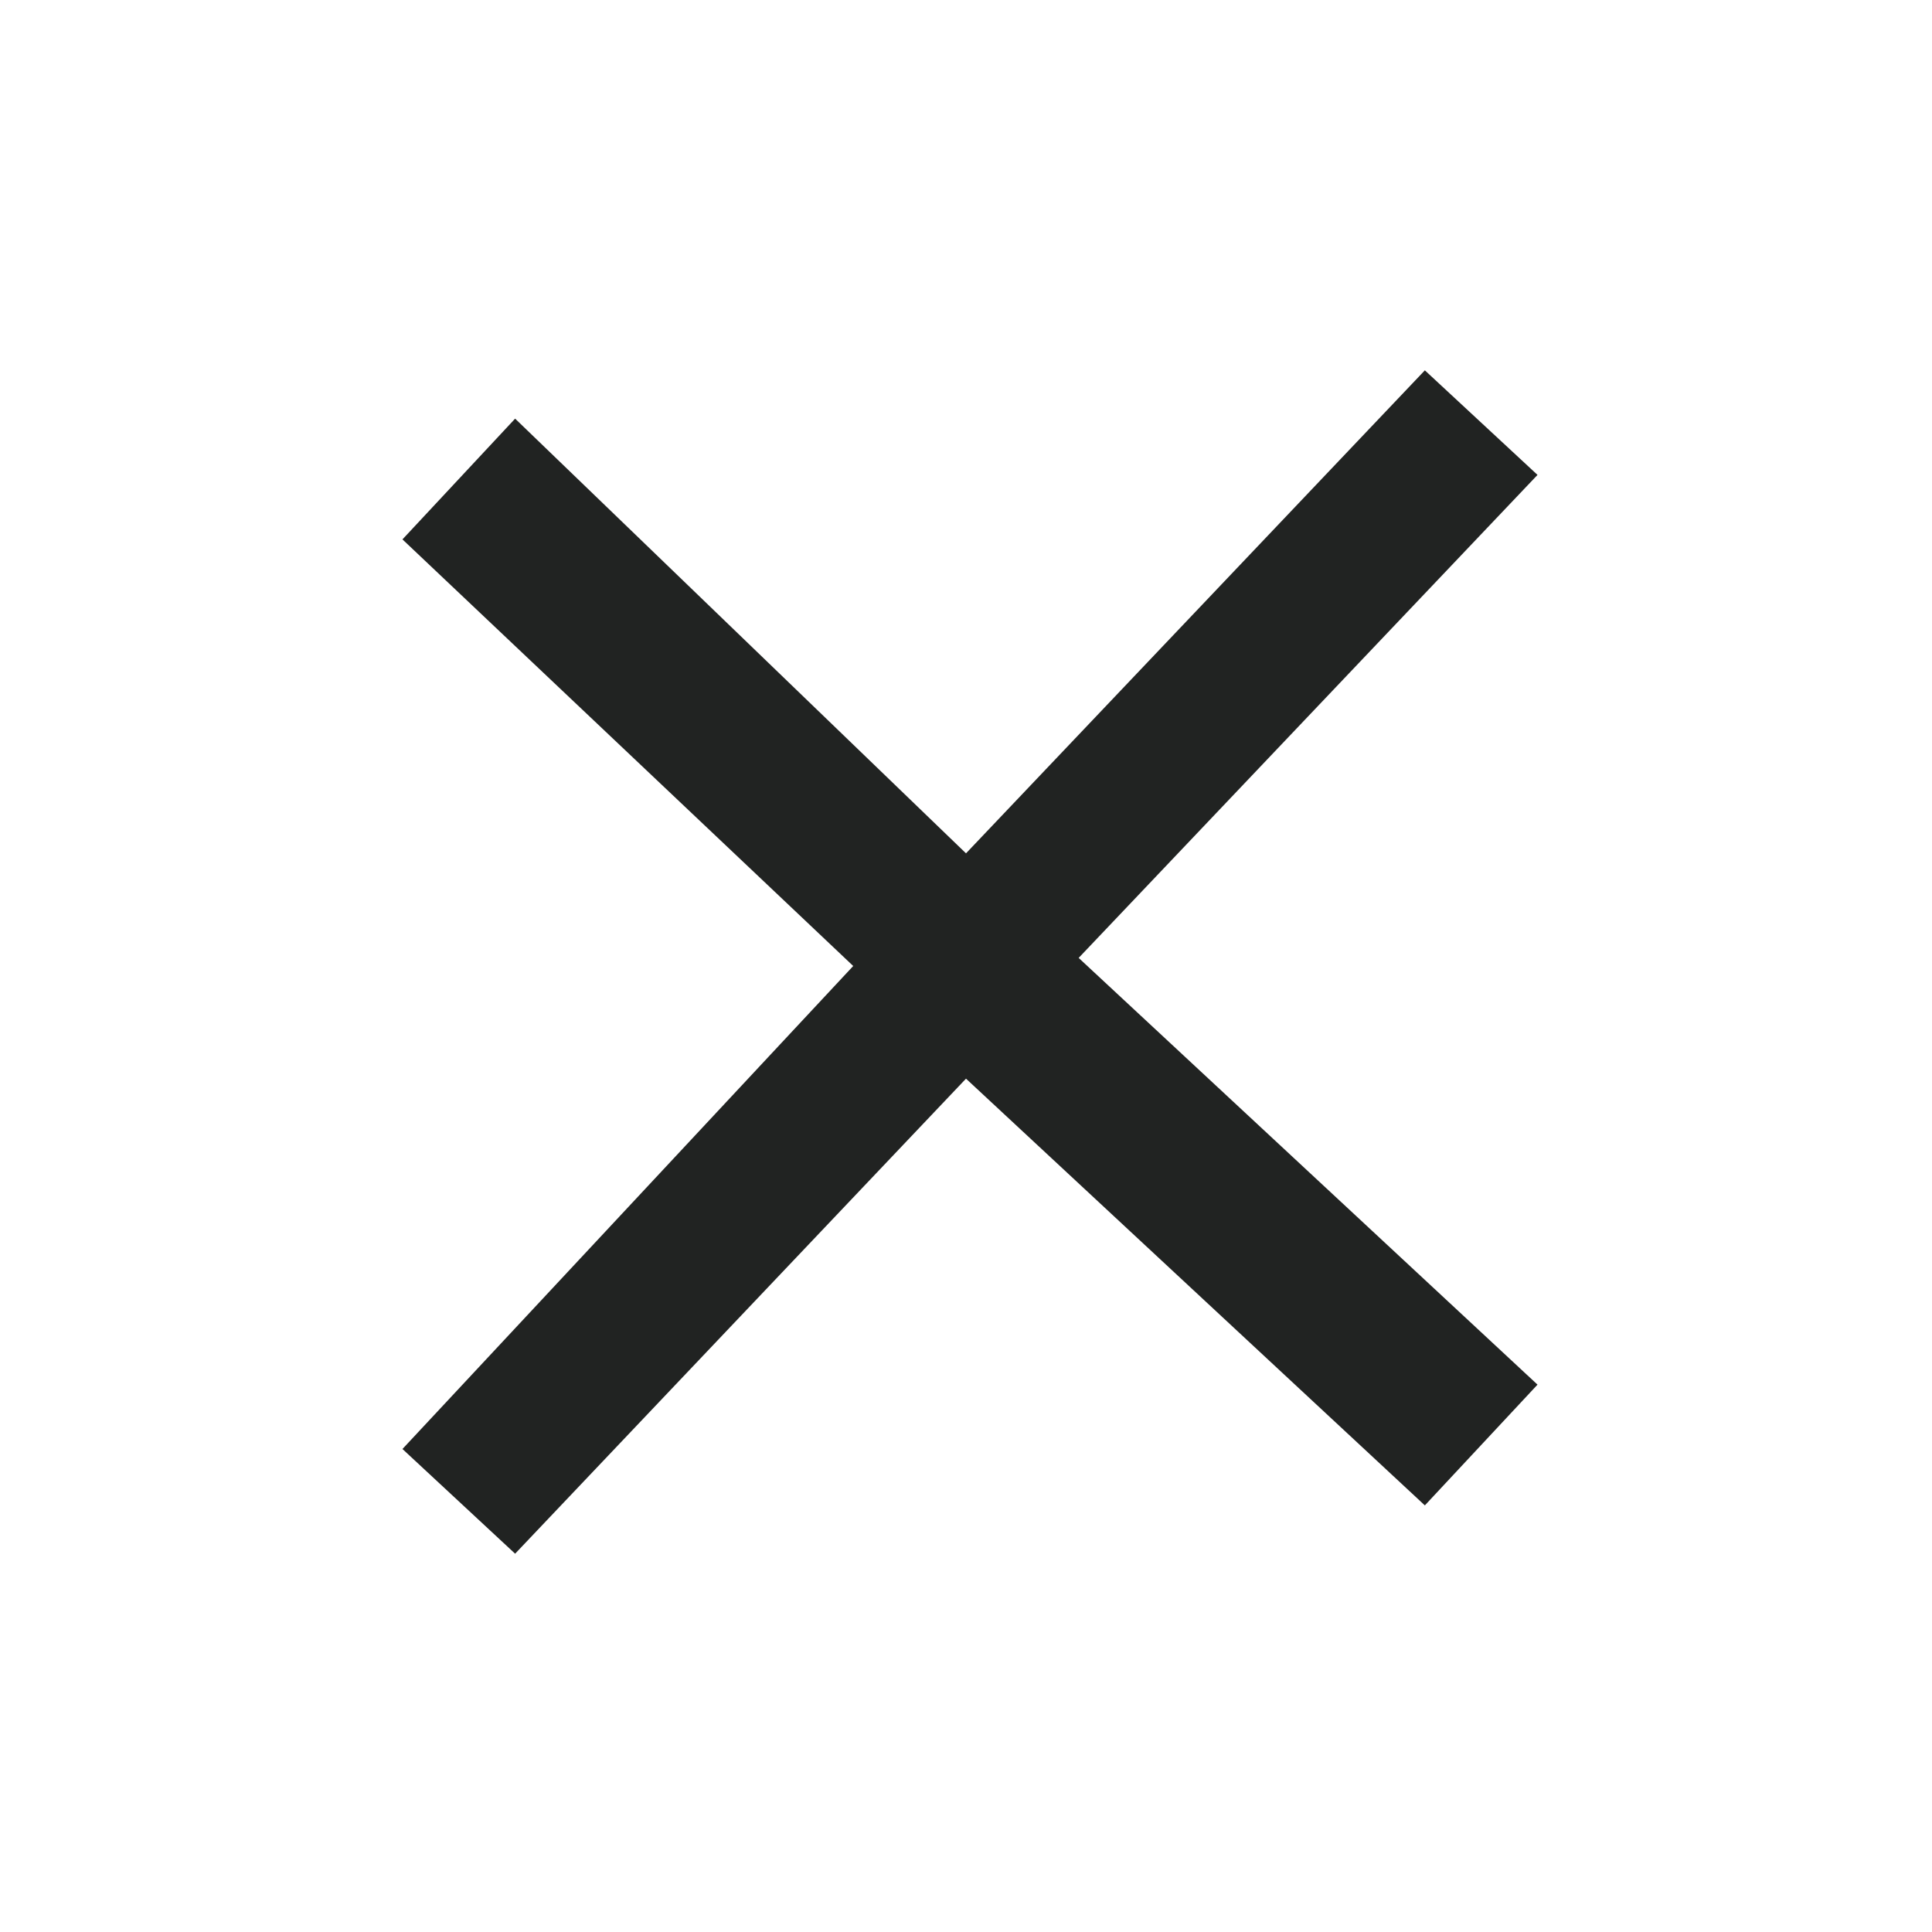
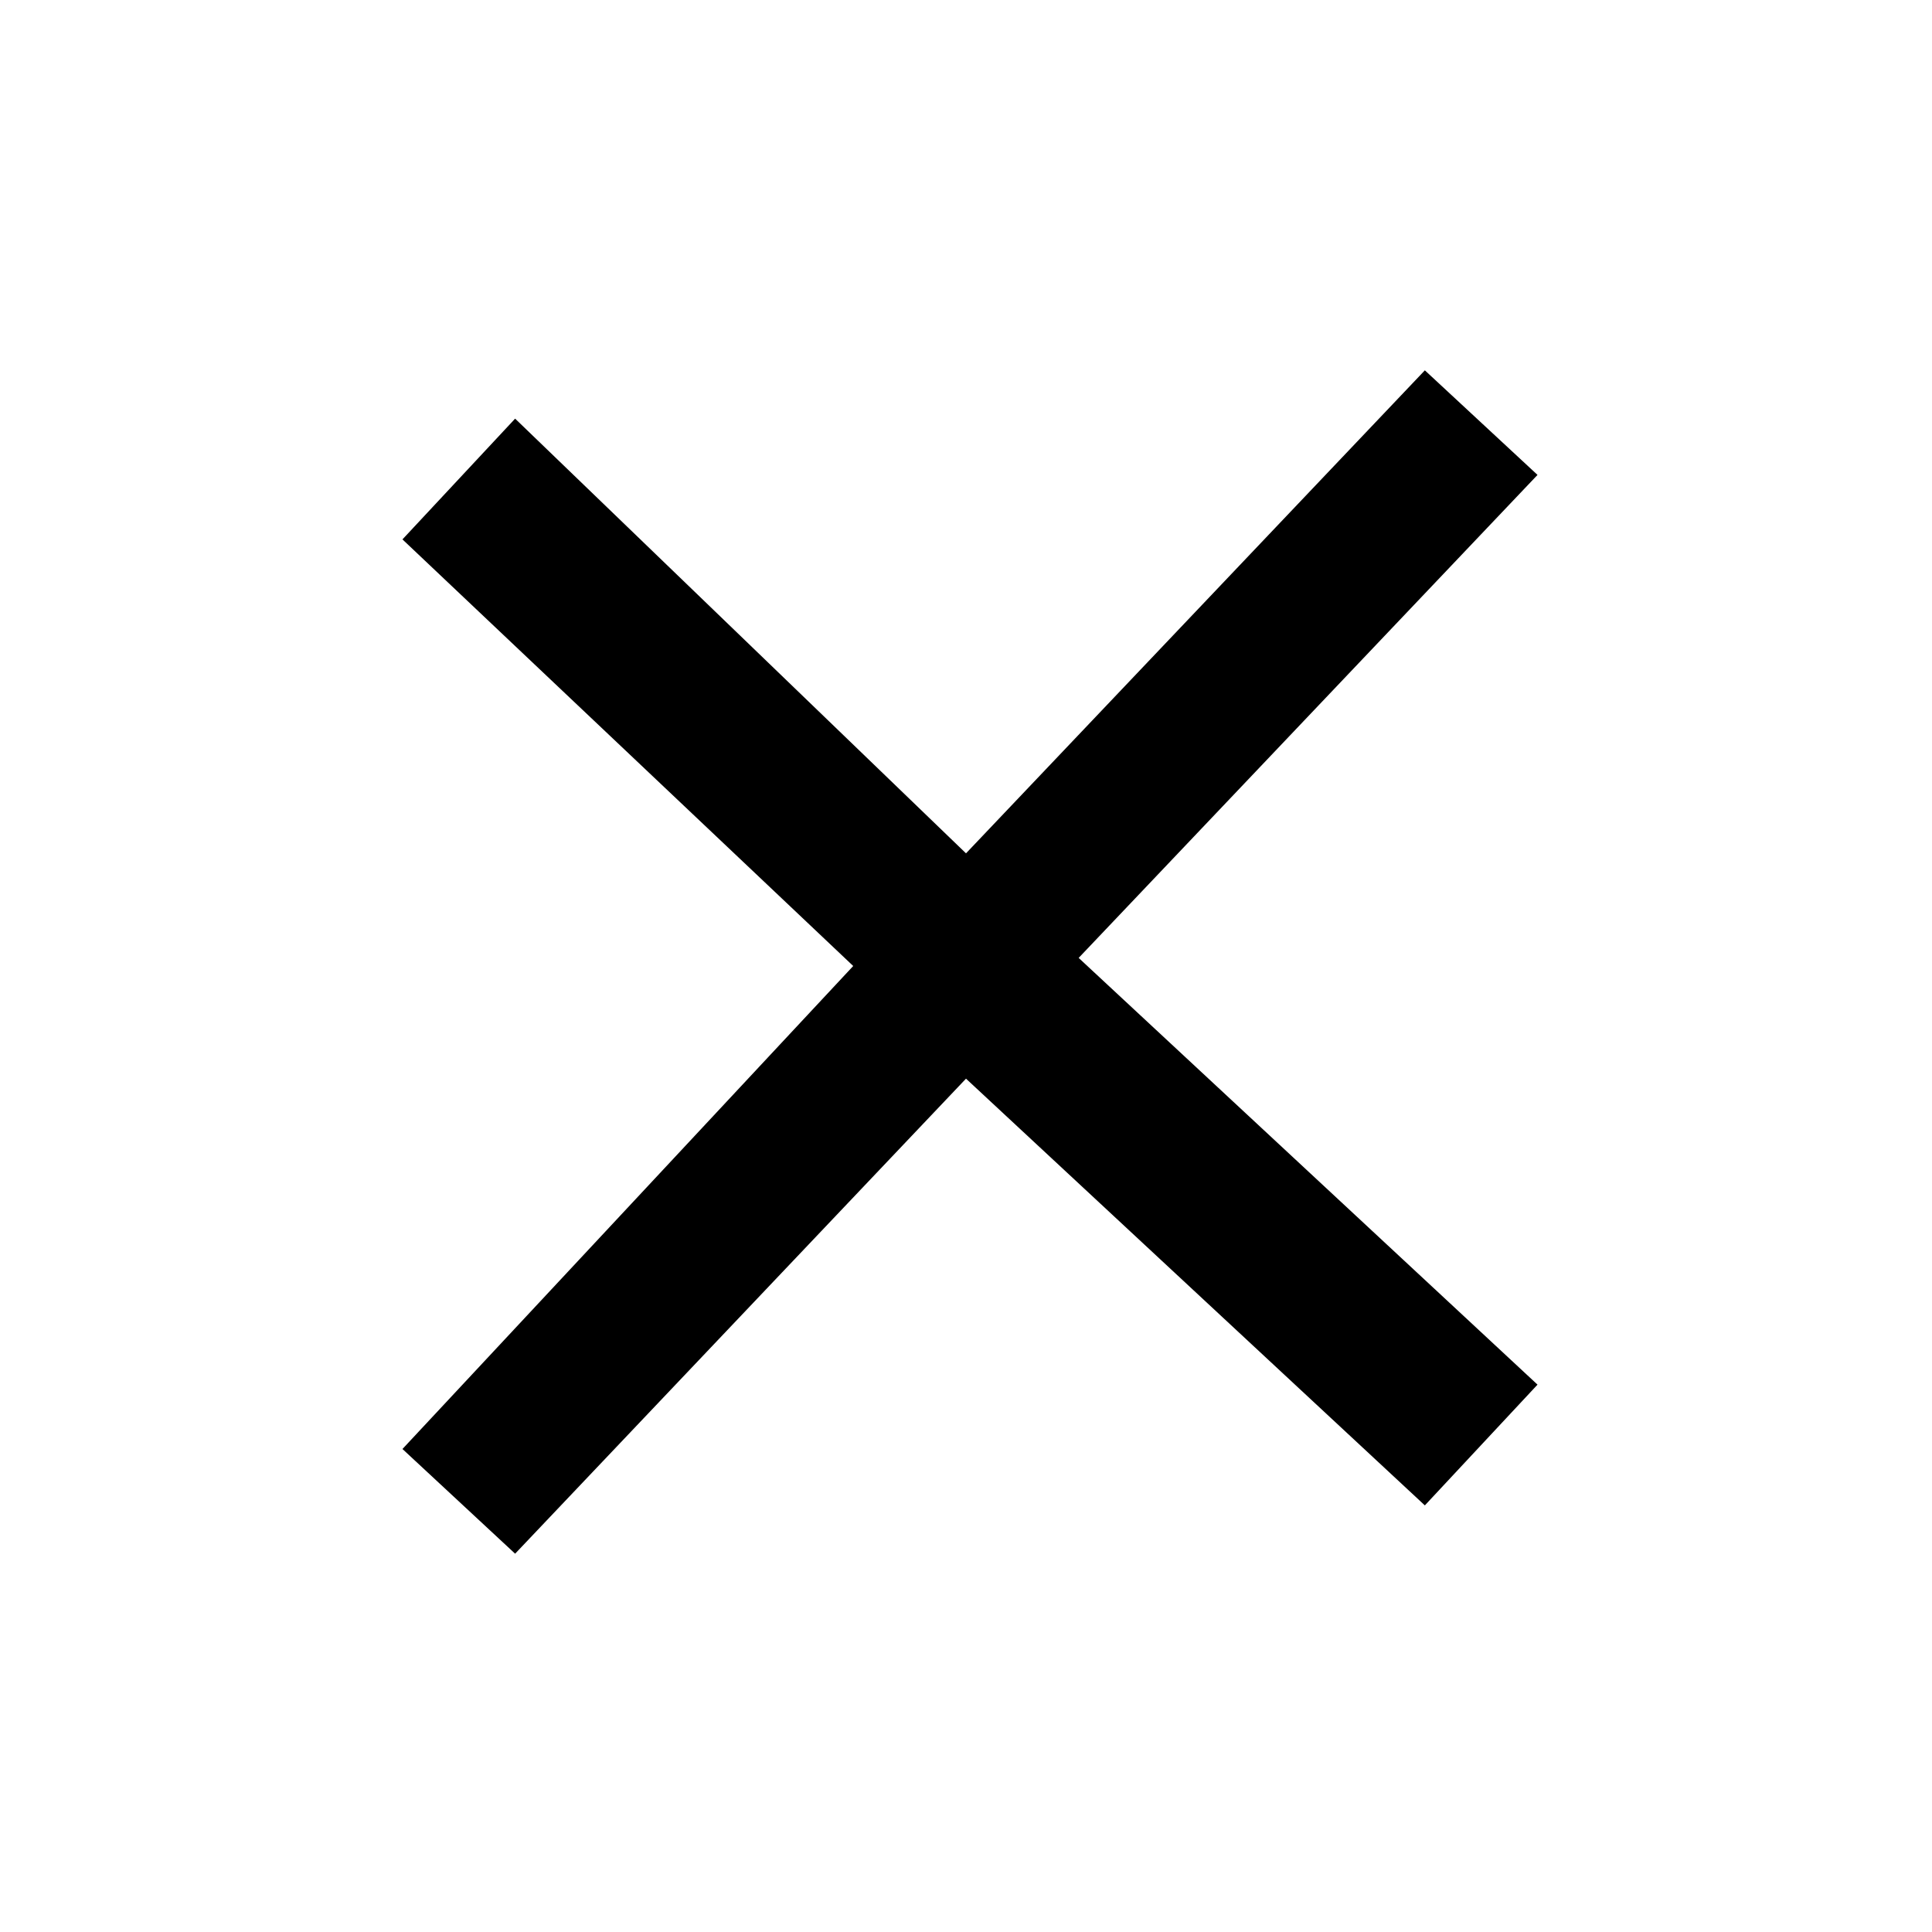
<svg xmlns="http://www.w3.org/2000/svg" width="16" height="16" viewBox="0 0 16 16" fill="none">
-   <path d="M12.733 3.933L11.8 3.067L8 7.067L4.266 3.467L3.333 4.467L7.066 8L3.333 12L4.266 12.867L8 8.933L11.8 12.467L12.733 11.467L8.933 7.933L12.733 3.933Z" fill="#212322" />
+   <path d="M12.733 3.933L11.8 3.067L8 7.067L4.266 3.467L3.333 4.467L7.066 8L3.333 12L4.266 12.867L8 8.933L11.8 12.467L12.733 11.467L8.933 7.933L12.733 3.933Z" fill="currentColor" />
</svg>
